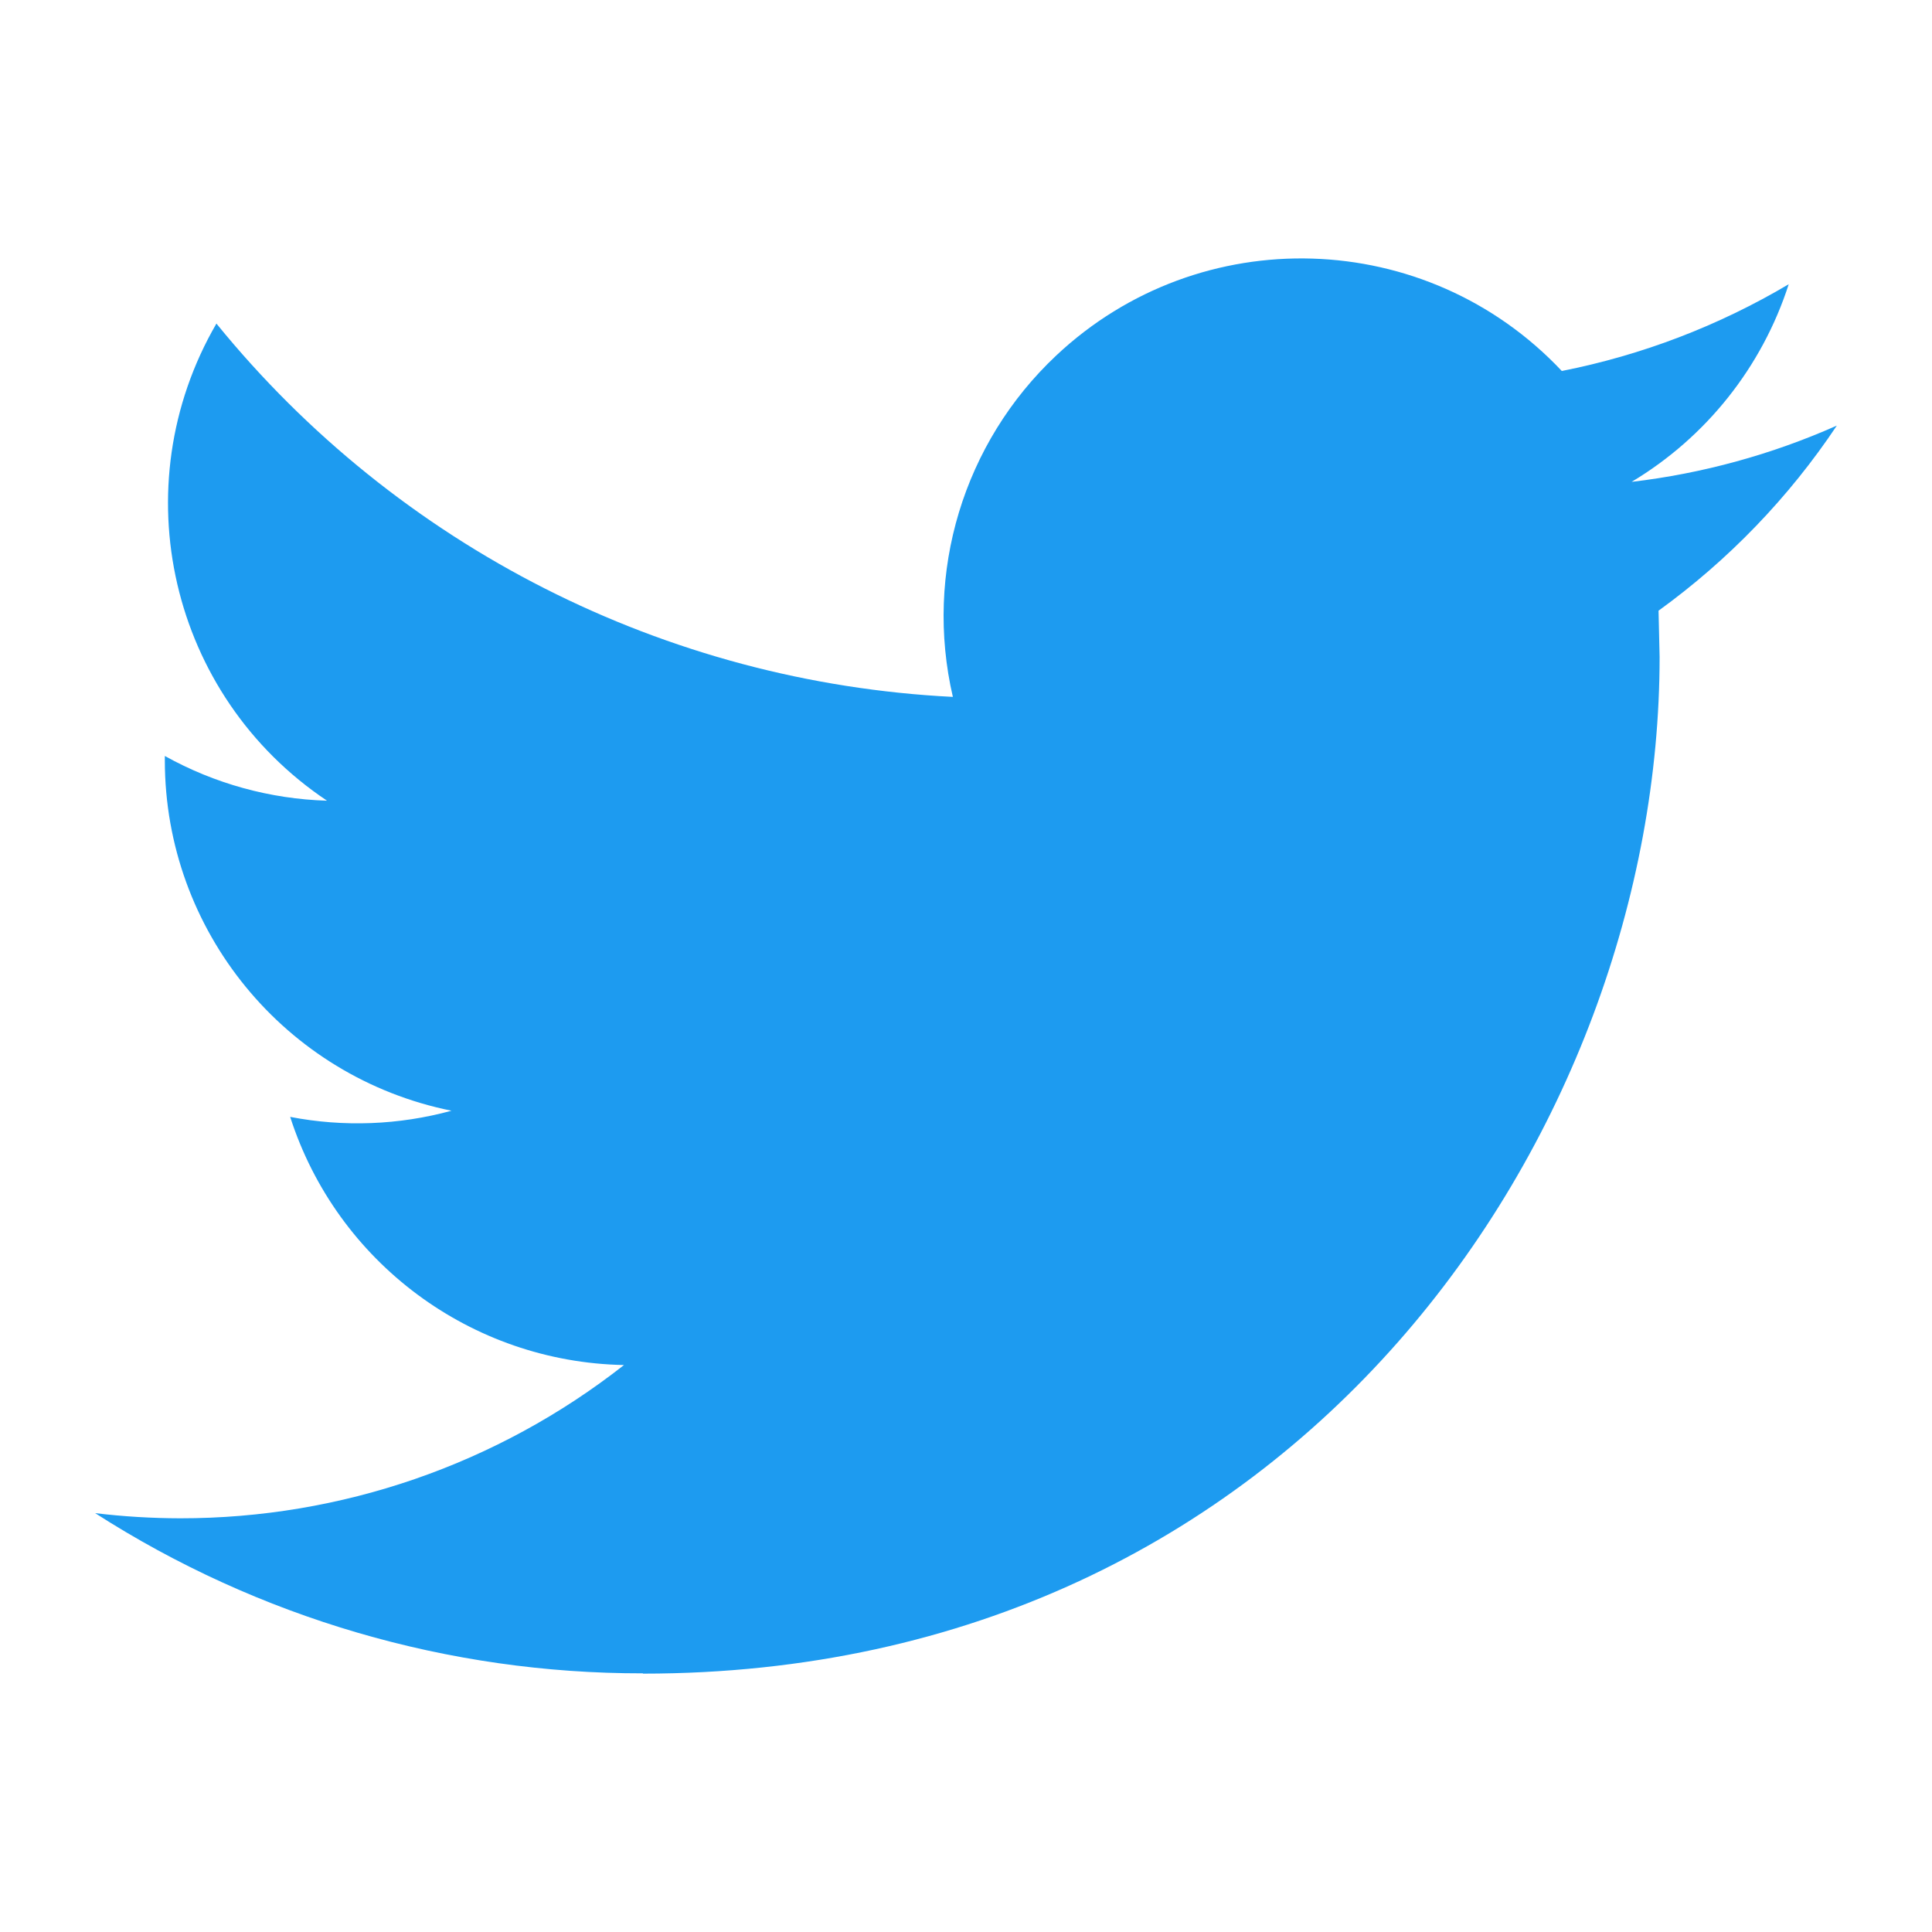
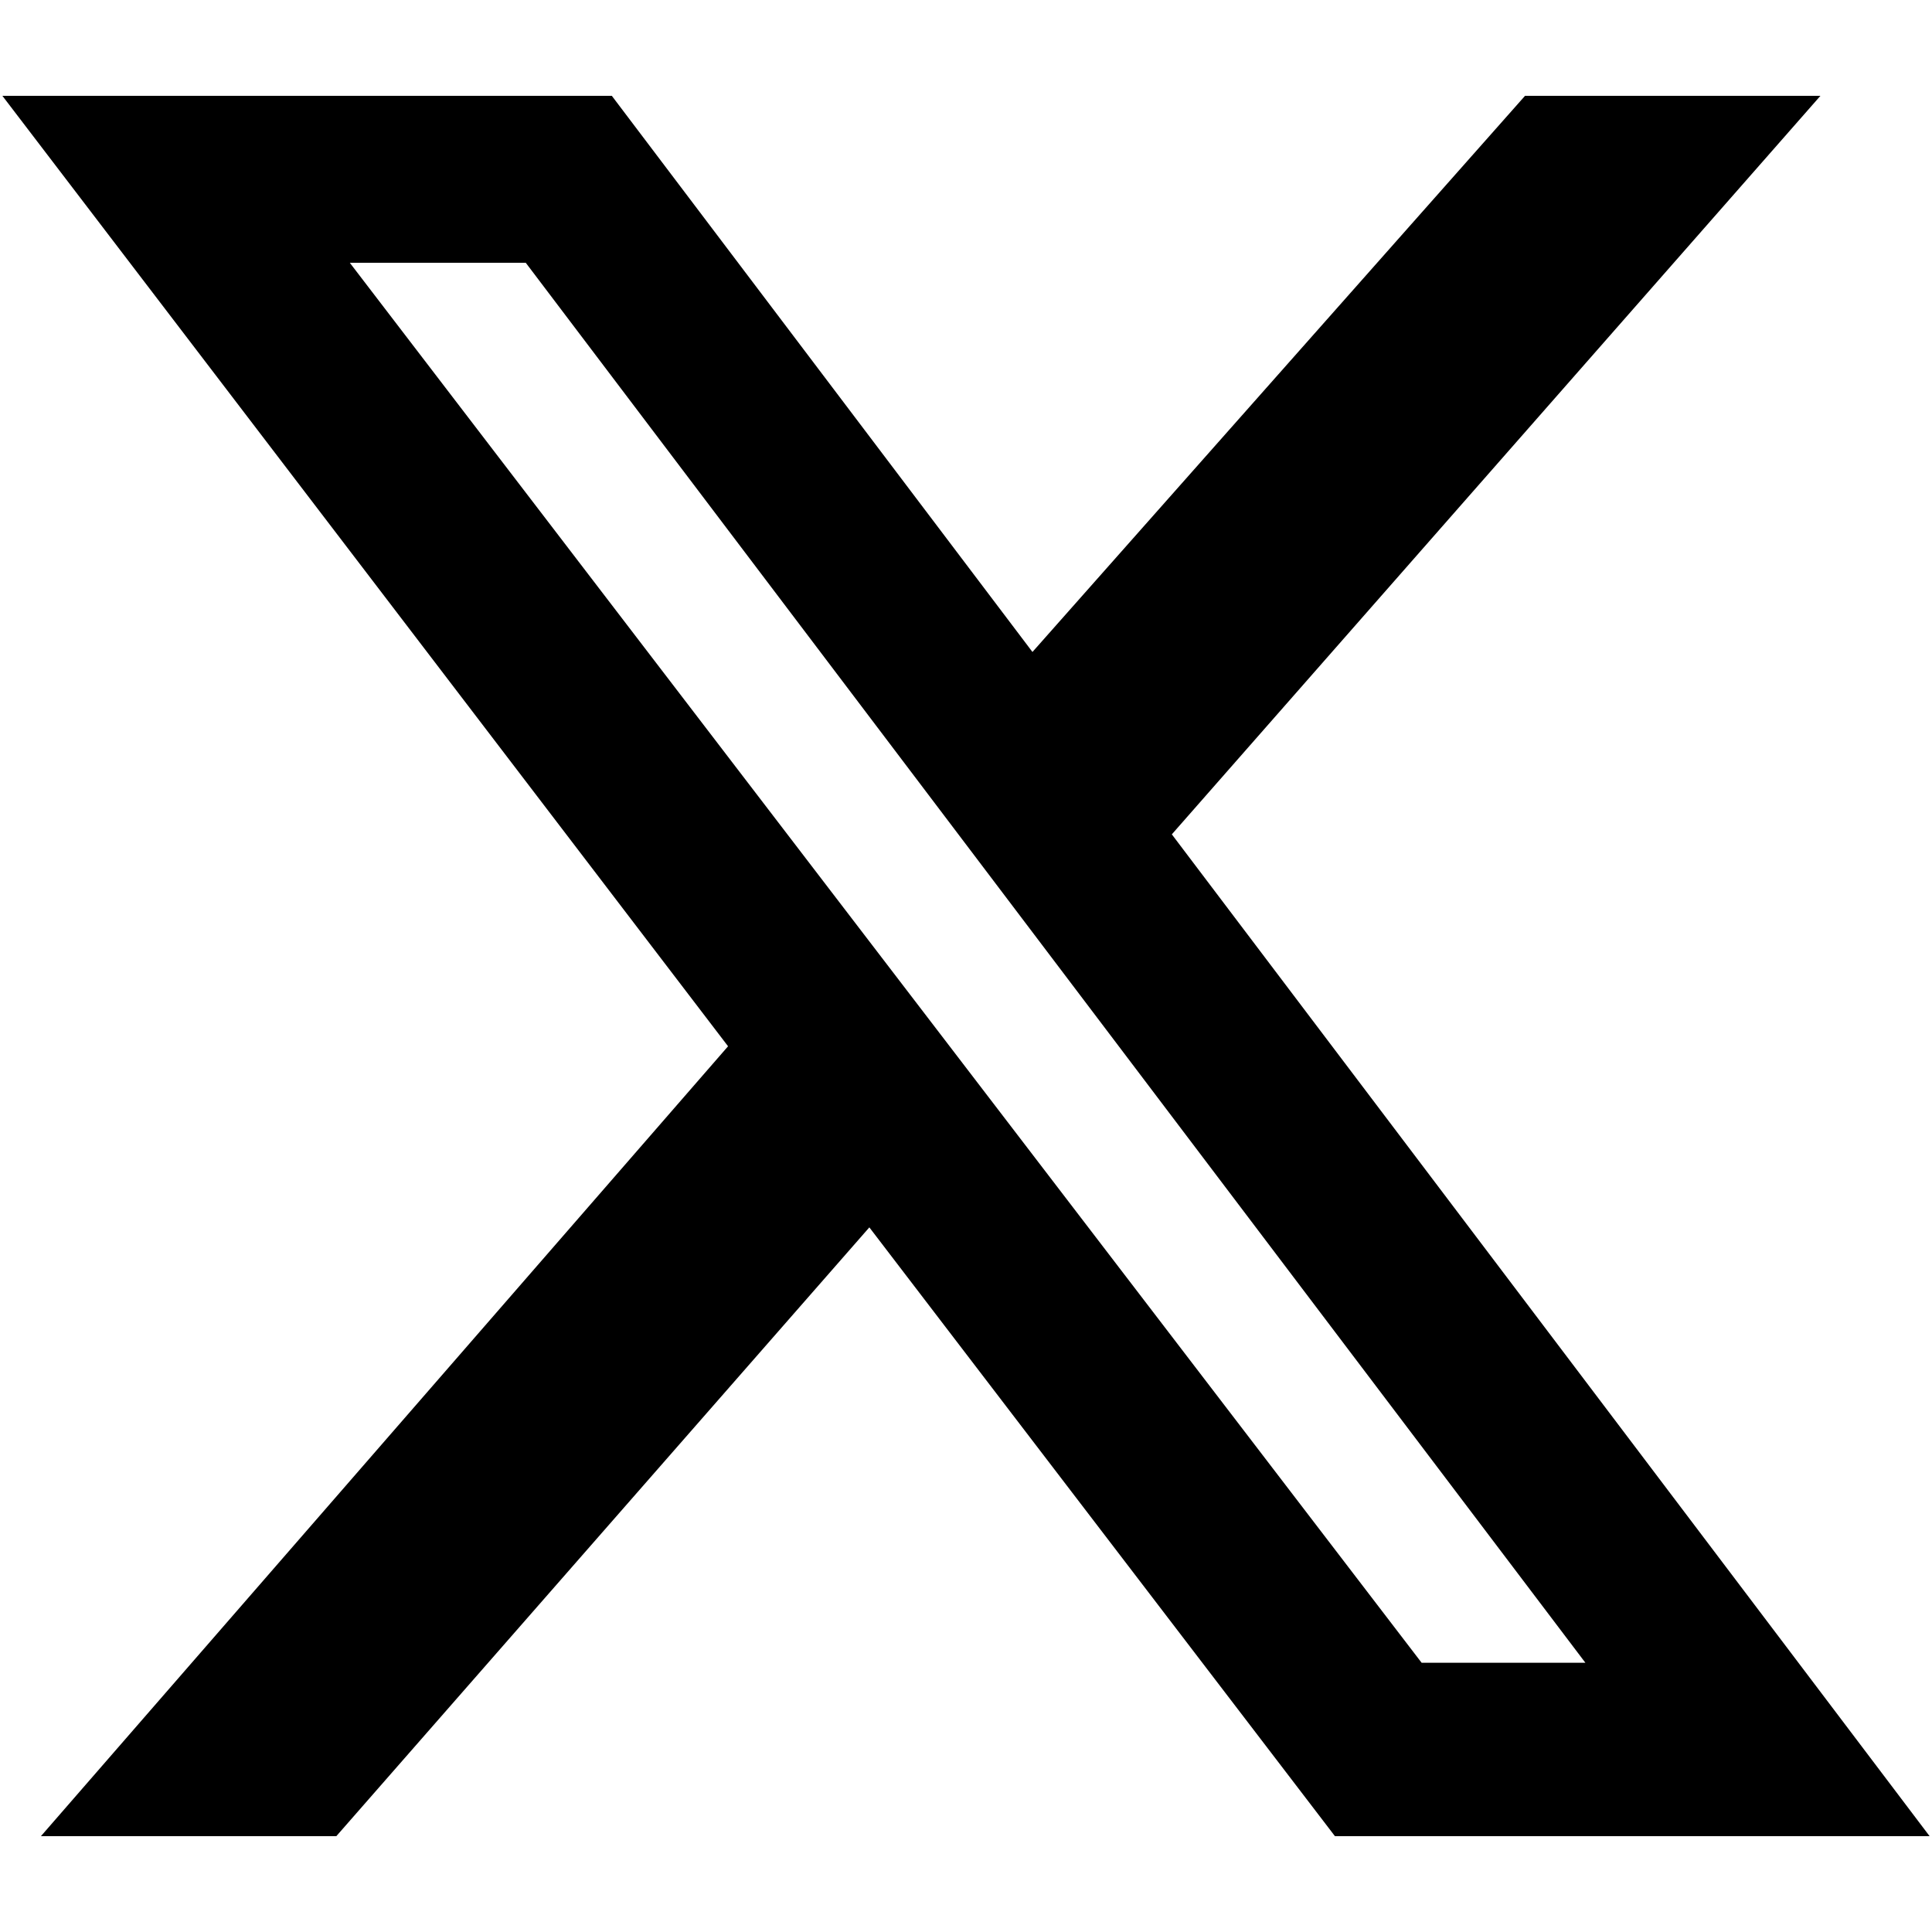
- <svg xmlns="http://www.w3.org/2000/svg" width="100" height="100">
-   <path stroke="null" fill="#1d9bf0" d="M85.846 31.61l.055 2.392c0 24.439-18.605 52.625-52.625 52.625v-.015A52.36 52.36 0 0 1 4.925 78.32c1.461.176 2.93.264 4.402.267a37.14 37.14 0 0 0 22.971-7.933 18.52 18.52 0 0 1-17.279-12.844c2.772.535 5.629.425 8.35-.319A18.5 18.5 0 0 1 8.532 39.363v-.234a18.38 18.38 0 0 0 8.394 2.315 18.52 18.52 0 0 1-5.724-24.696c9.39 11.555 23.245 18.579 38.118 19.323-1.491-6.424.546-13.155 5.351-17.671a18.52 18.52 0 0 1 26.168.802c4.142-.817 8.112-2.337 11.745-4.49-1.381 4.281-4.27 7.918-8.131 10.229 3.666-.432 7.248-1.414 10.621-2.912-2.483 3.721-5.611 6.962-9.229 9.581z" />
+ <svg xmlns="http://www.w3.org/2000/svg" width="140" height="140">
+   <path stroke="null" d="M110.509 6.944h21.406L84.915 60.46l54.912 72.596H96.735L62.996 88.94l-38.625 44.116H2.965l49.793-57.239L.173 6.944h44.162l30.481 40.3 35.693-40.3zm-7.492 113.547h11.867L38.1 19.043H25.349l77.668 101.448z" />
</svg>
